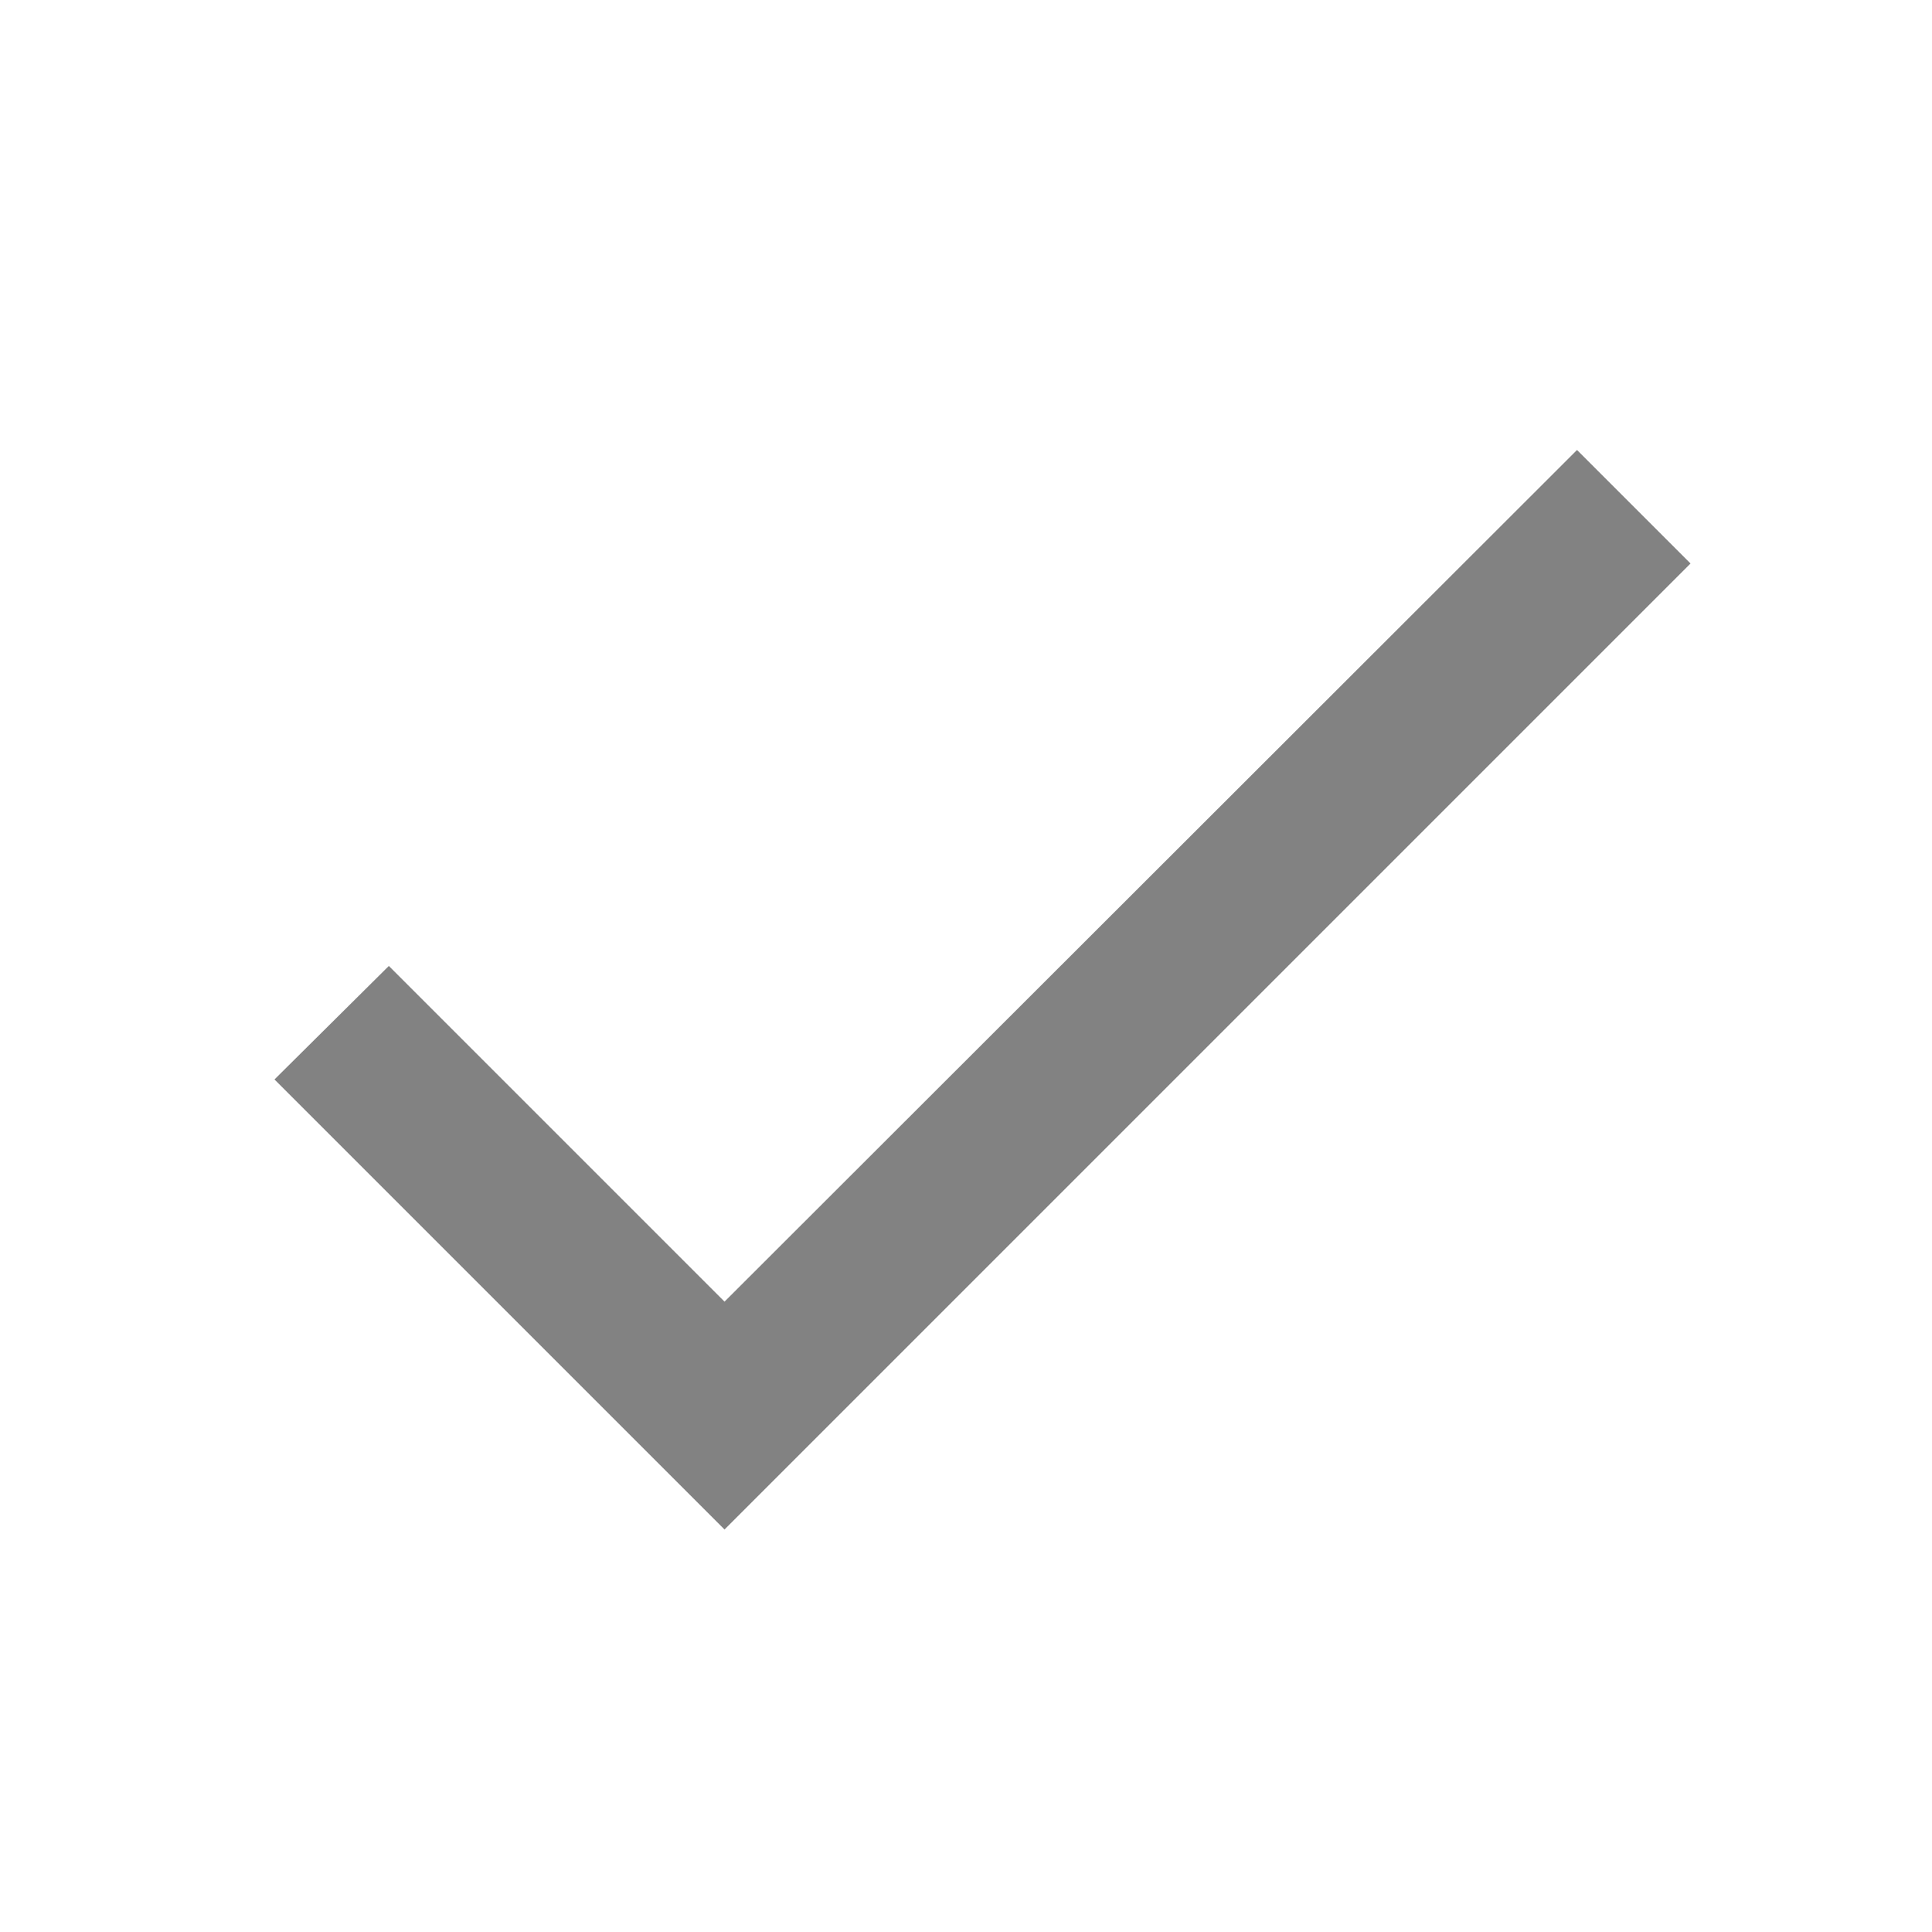
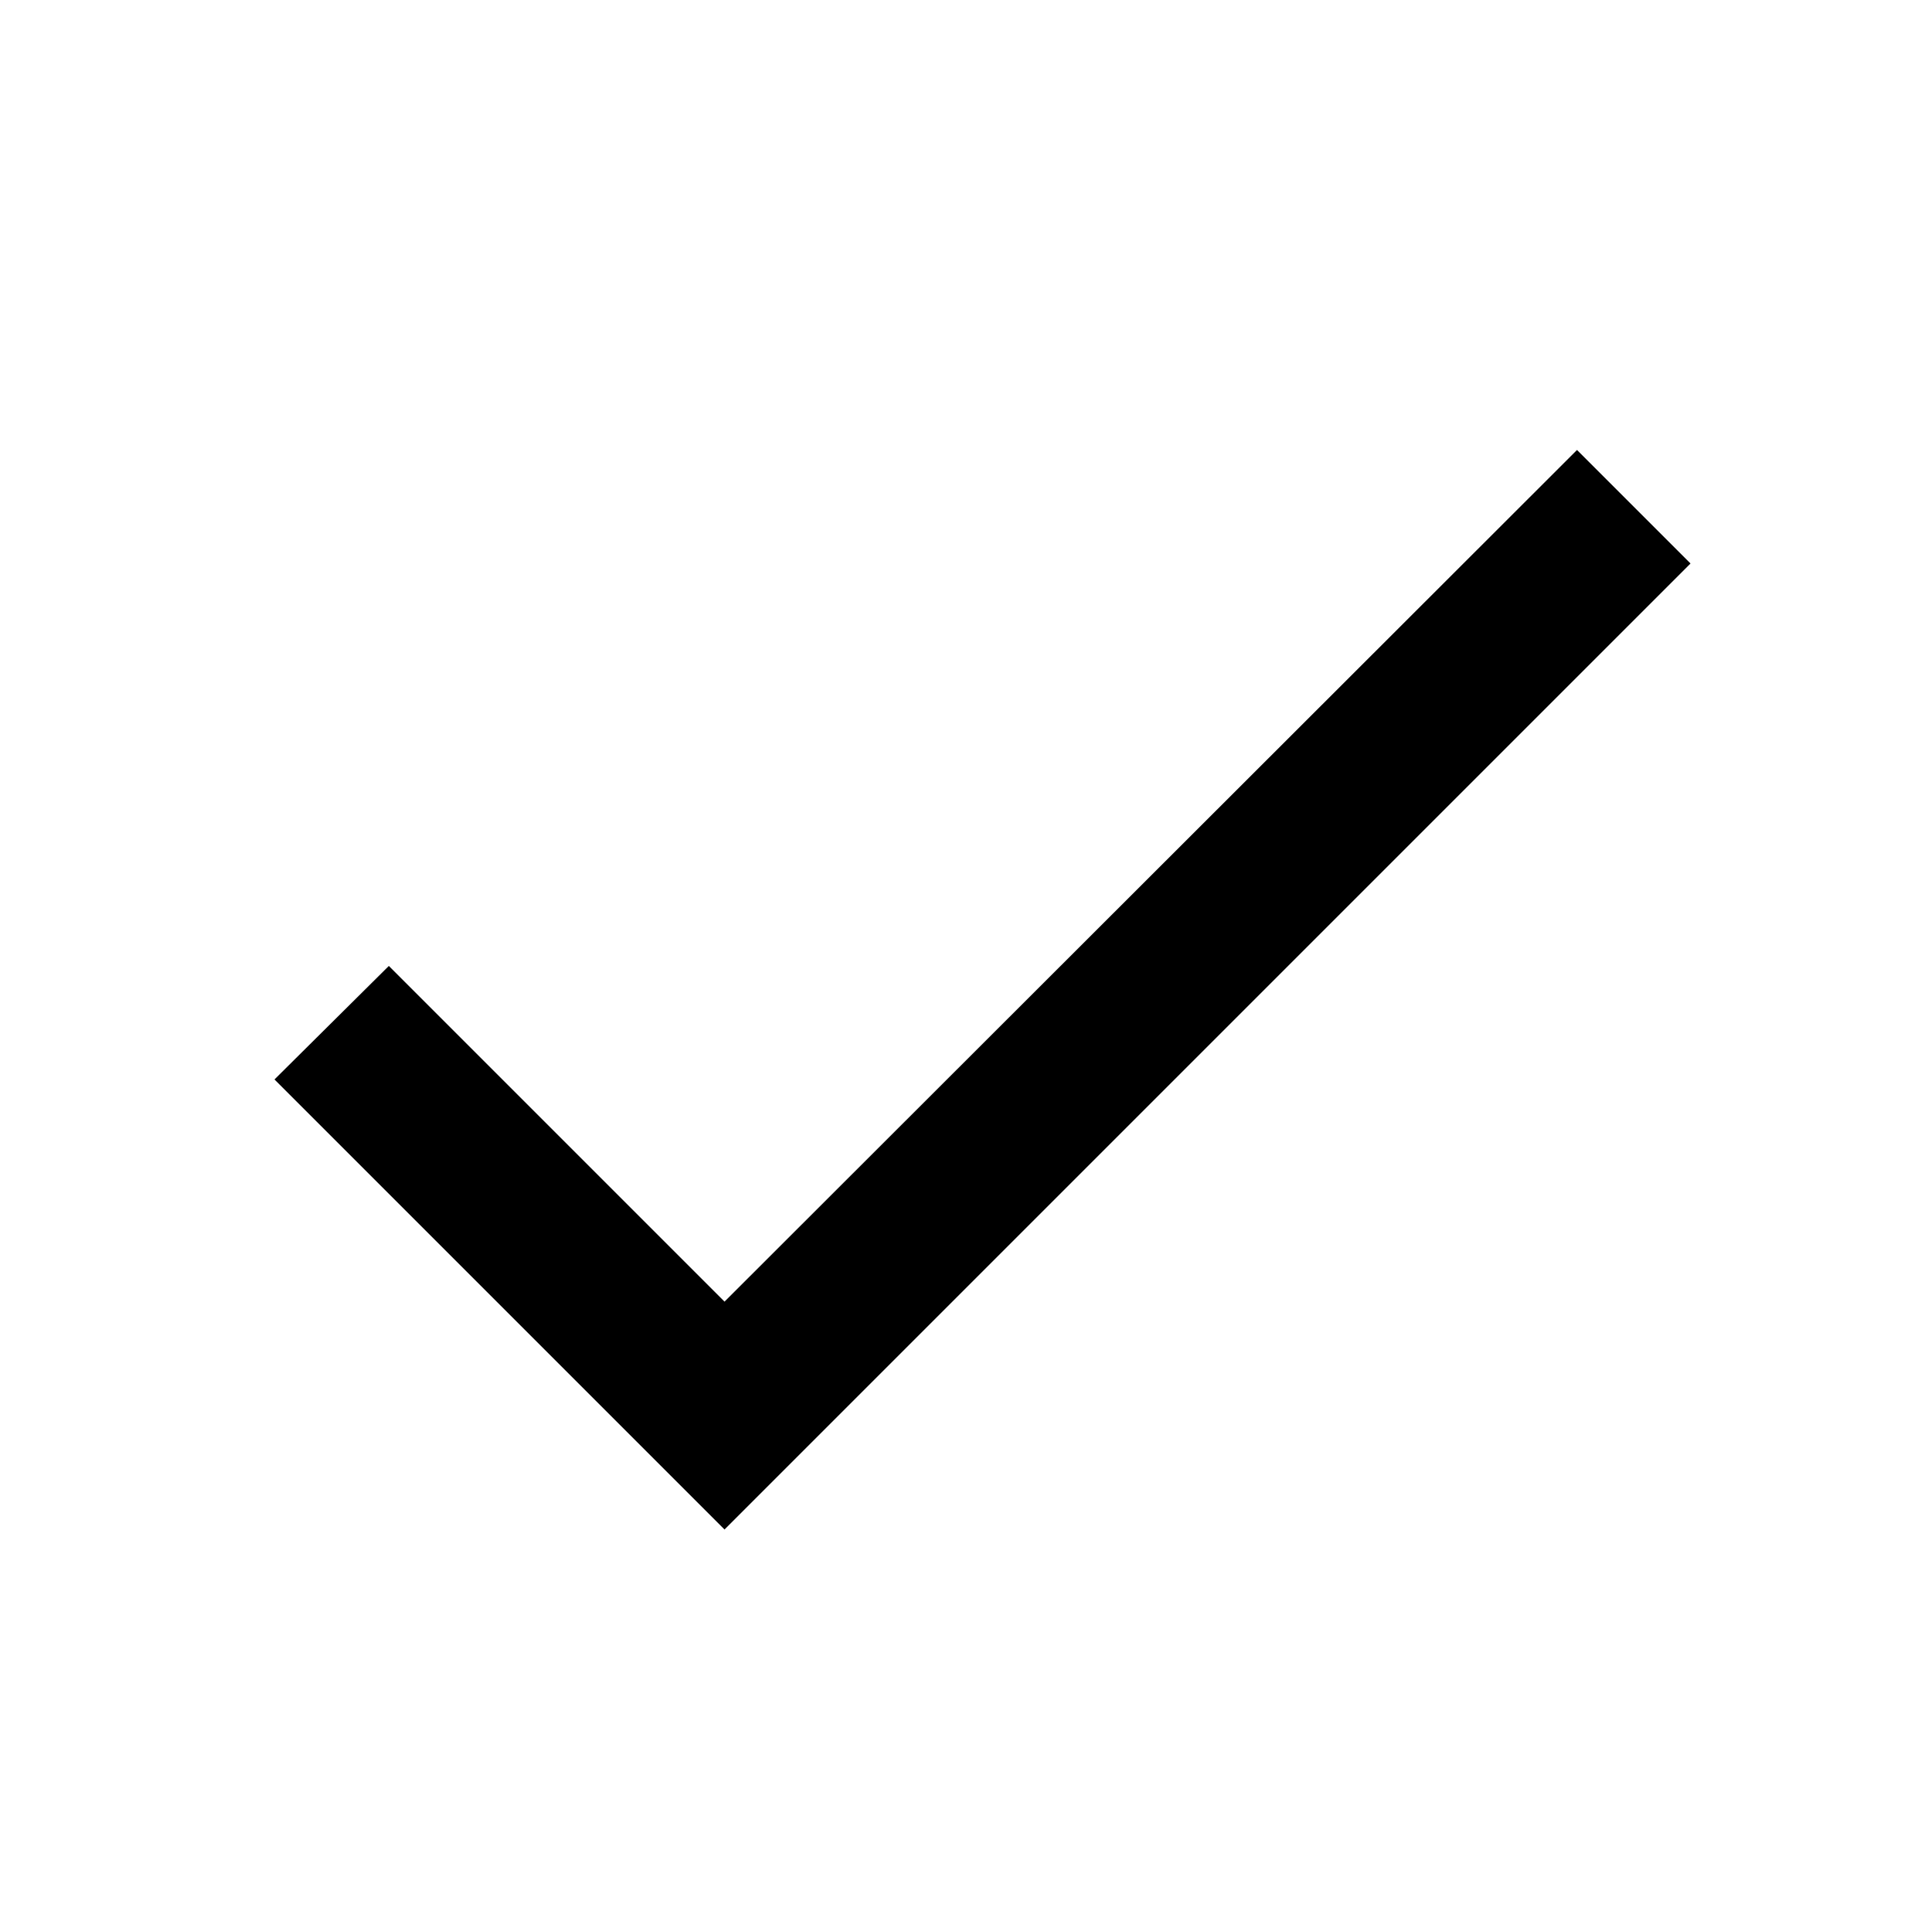
<svg xmlns="http://www.w3.org/2000/svg" width="16" height="16" viewBox="0 0 16 16" fill="none">
-   <path d="M3.727 7.053L0.947 4.273L0 5.213L3.727 8.94L11.727 0.94L10.787 0L3.727 7.053Z" transform="translate(2.27319 3.72656)" fill="#828282" />
+   <path d="M3.727 7.053L0.947 4.273L0 5.213L3.727 8.94L11.727 0.94L10.787 0L3.727 7.053Z" transform="translate(2.27319 3.72656)" fill="black" />
</svg>
